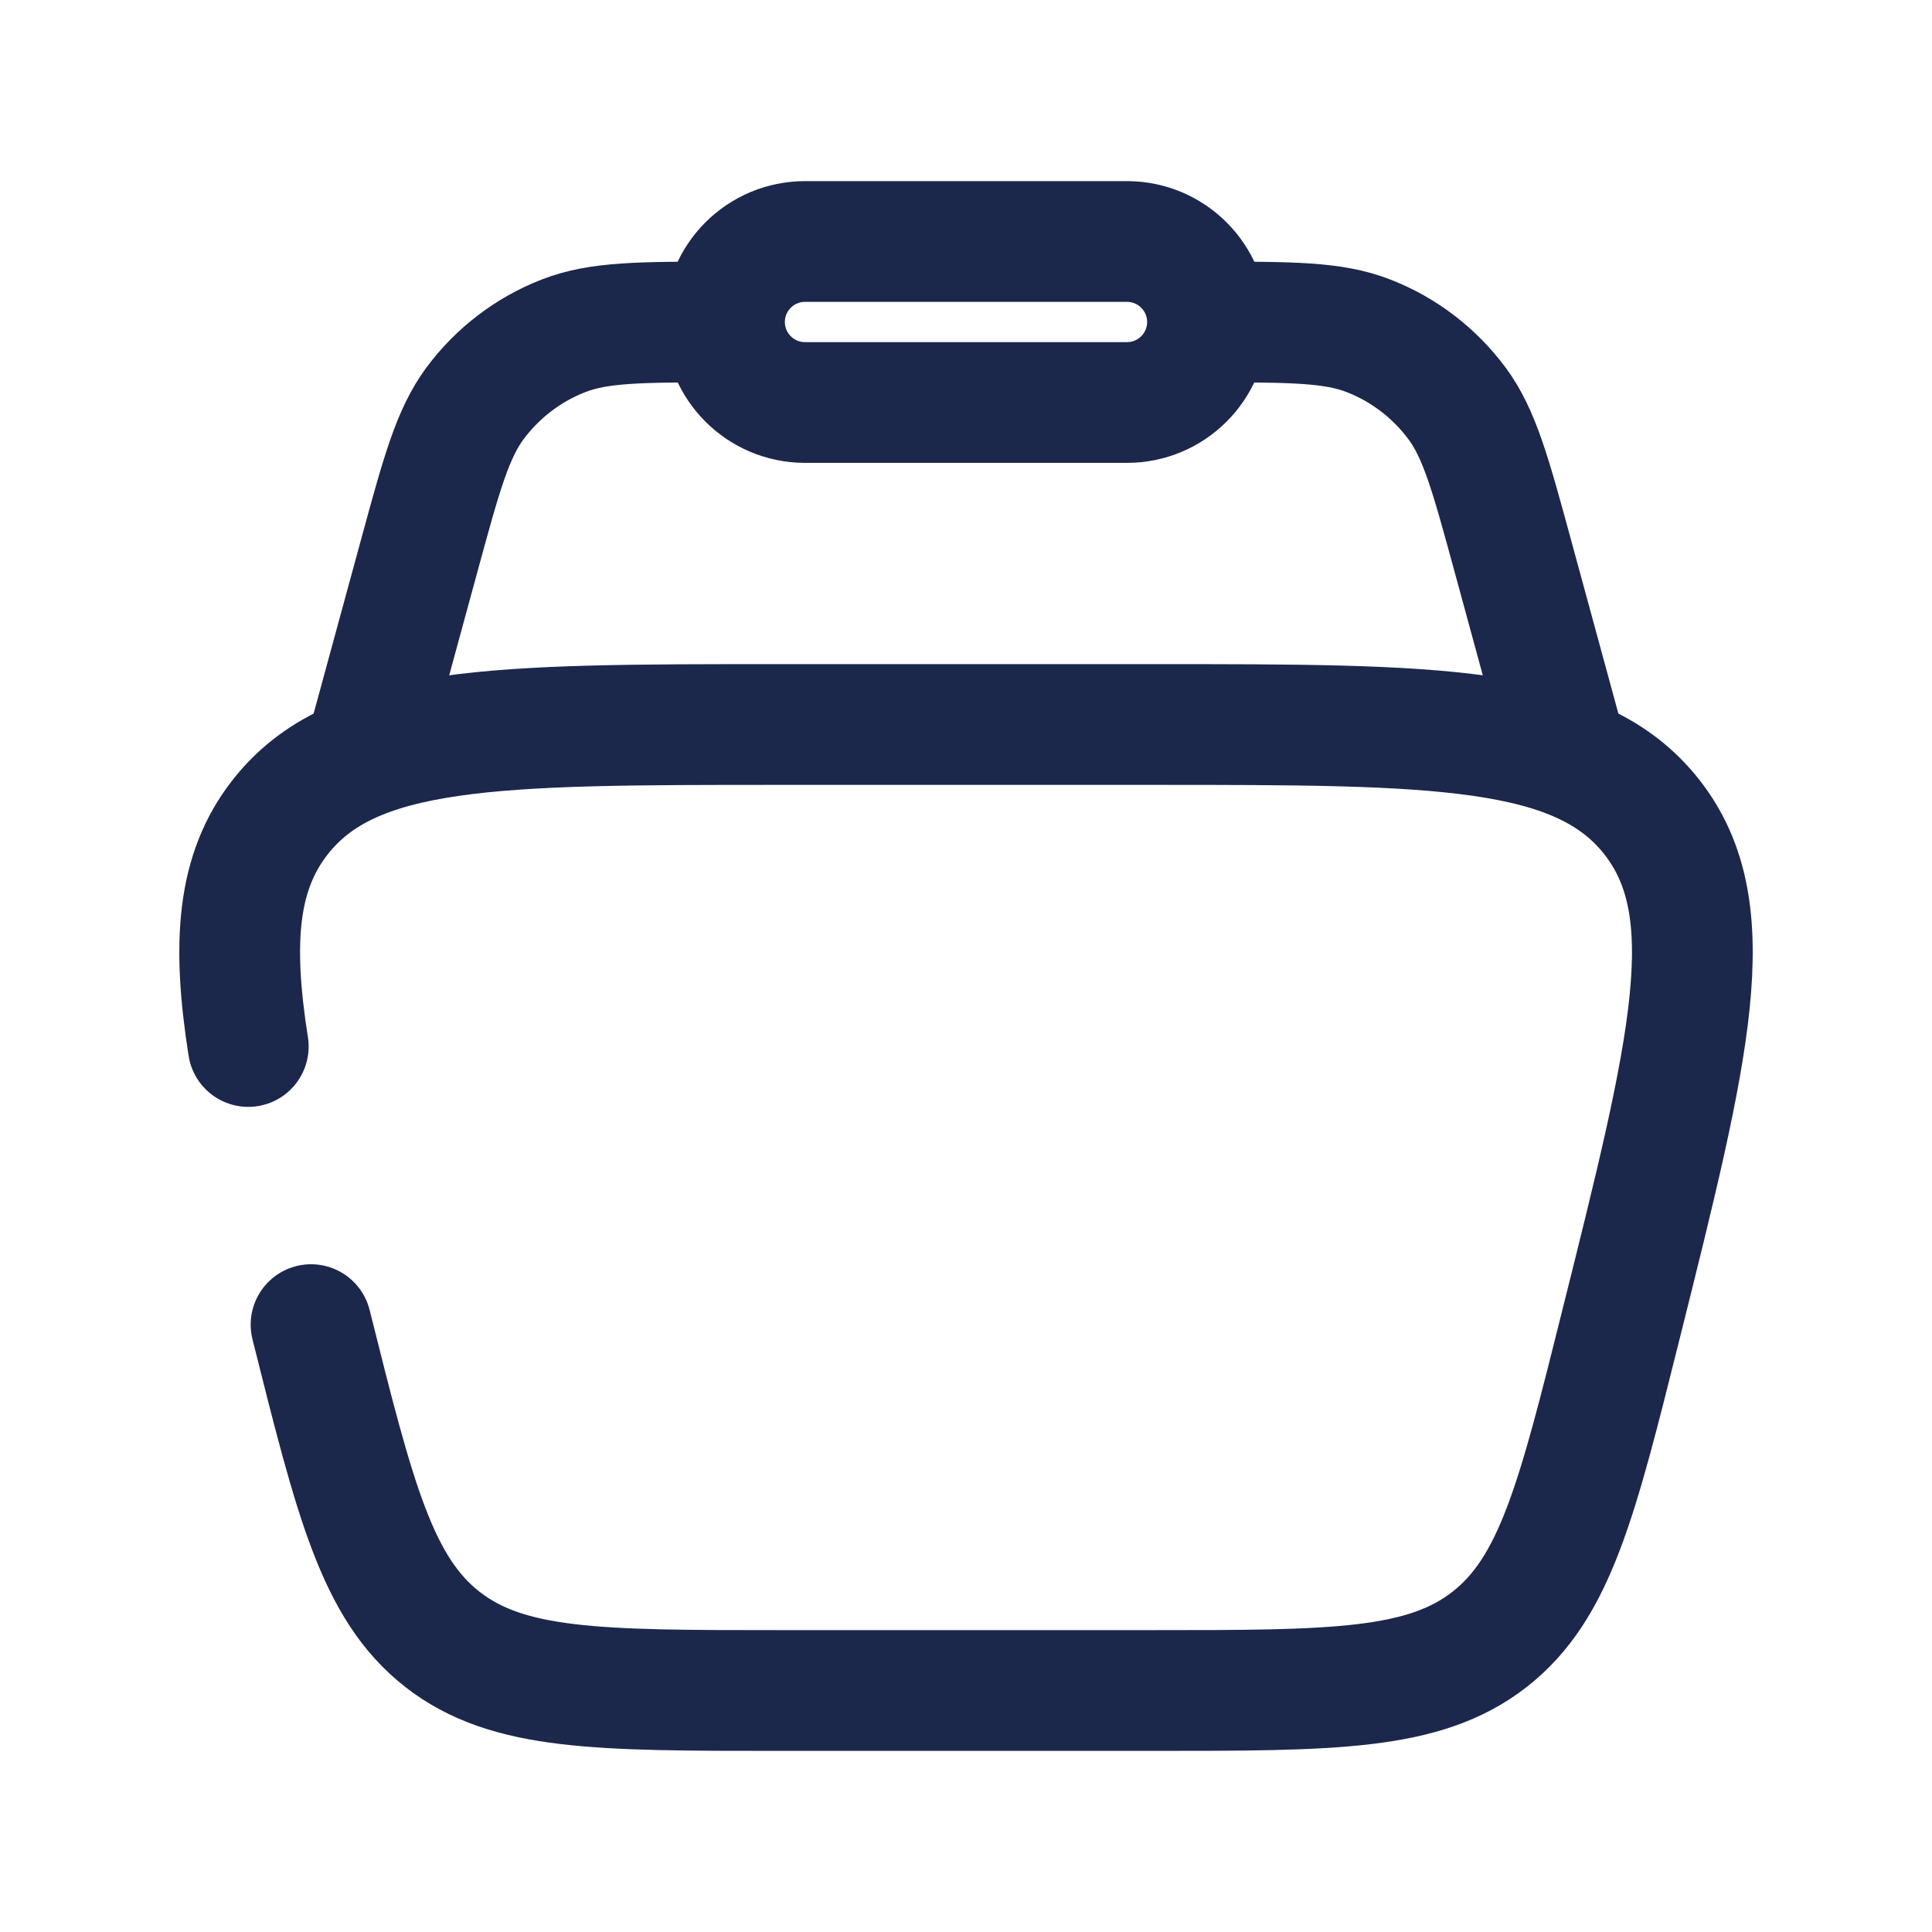
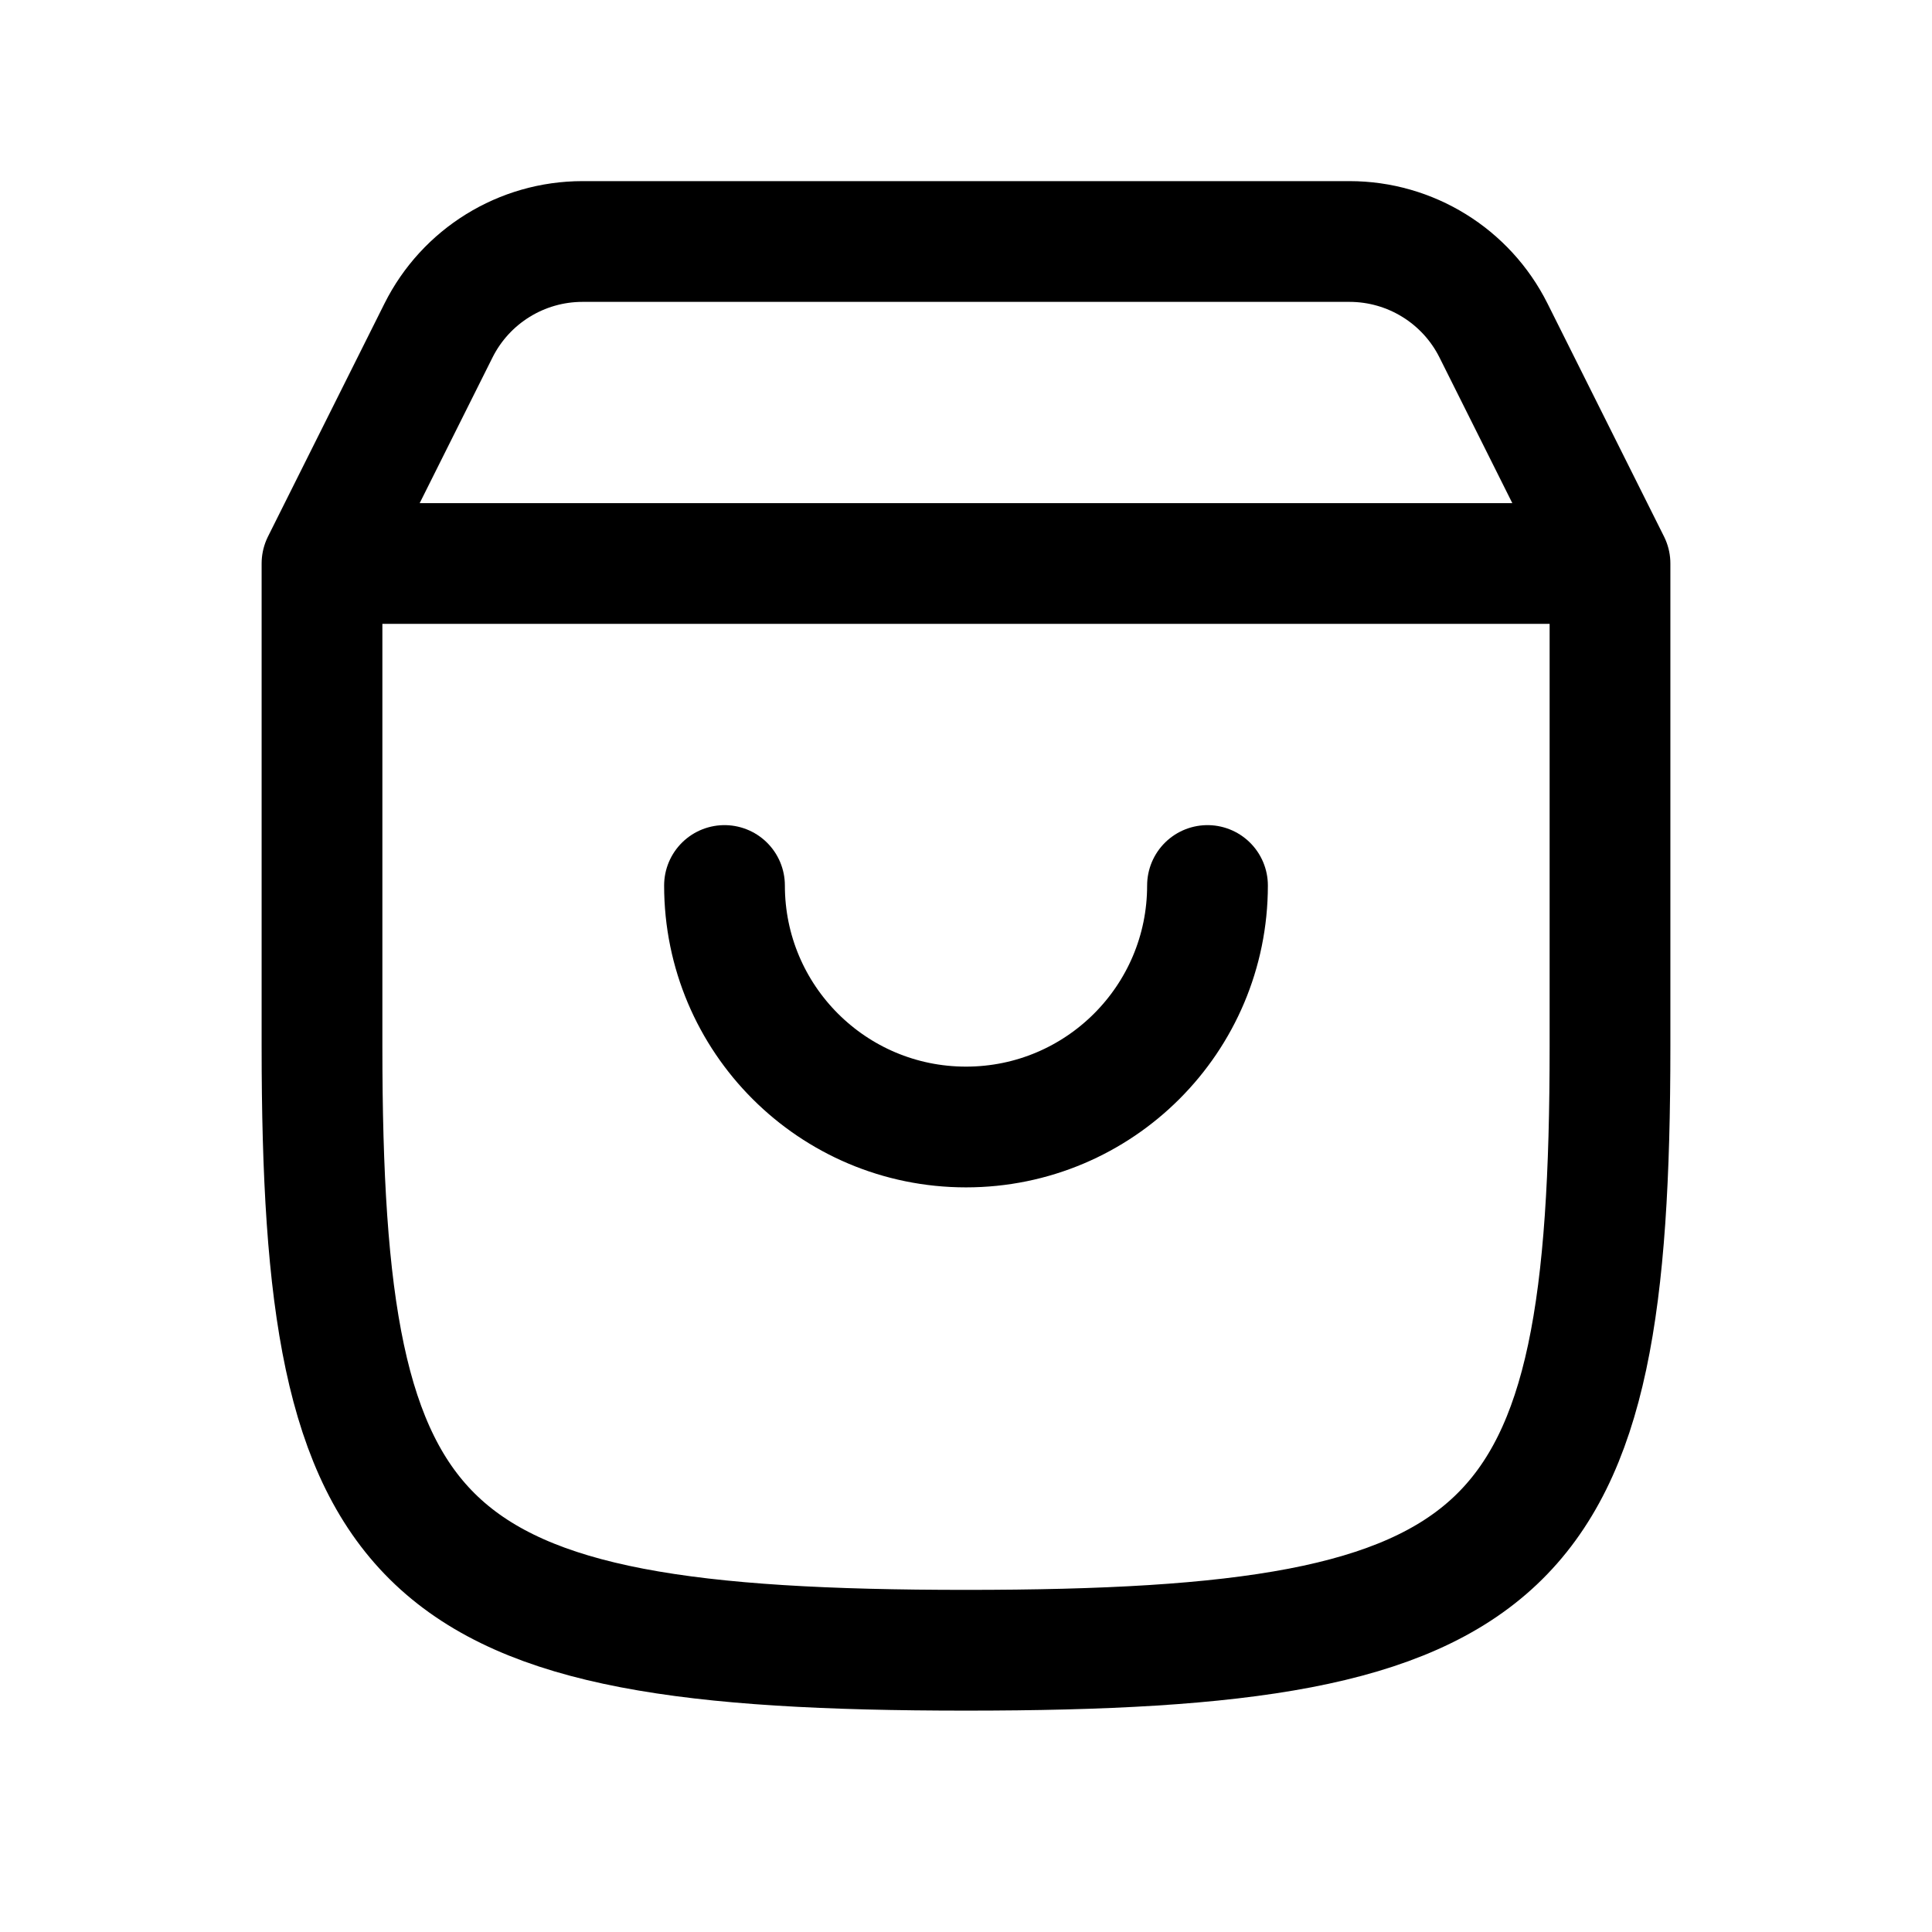
<svg xmlns="http://www.w3.org/2000/svg" viewBox="0 0 24 24" fill="none">
  <g id="SVGRepo_bgCarrier" stroke-width="0" />
  <g id="SVGRepo_tracerCarrier" stroke-linecap="round" stroke-linejoin="round" />
  <g id="SVGRepo_iconCarrier">
-     <path d="M3.864 16.455C4.41 18.638 4.683 19.729 5.496 20.365C6.31 21 7.435 21 9.685 21H14.316C16.565 21 17.69 21 18.504 20.365C19.318 19.729 19.591 18.638 20.136 16.455C20.994 13.023 21.423 11.307 20.523 10.154C19.622 9 17.853 9 14.316 9H9.685C6.147 9 4.379 9 3.478 10.154C2.949 10.831 2.879 11.702 3.084 13" stroke="#1C274C" stroke-width="1.5" stroke-linecap="round" />
-     <path d="M19.5 9.5L18.79 6.895C18.516 5.89 18.379 5.388 18.098 5.009C17.818 4.633 17.438 4.342 17.001 4.172C16.562 4 16.041 4 15 4M4.5 9.5L5.21 6.895C5.484 5.89 5.621 5.388 5.902 5.009C6.182 4.633 6.562 4.342 6.999 4.172C7.438 4 7.959 4 9 4" stroke="#1C274C" stroke-width="1.5" />
-     <path d="M9 4C9 3.448 9.448 3 10 3H14C14.552 3 15 3.448 15 4C15 4.552 14.552 5 14 5H10C9.448 5 9 4.552 9 4Z" stroke="#1C274C" stroke-width="1.5" />
+     <path d="M15 11C15 12.657 13.657 14 12 14C10.343 14 9 12.657 9 11M4 7H20M4 7V13C4 19.367 5.128 20.5 12 20.5C18.872 20.5 20 19.367 20 13V7M4 7L5.447 4.106C5.786 3.428 6.479 3 7.236 3H16.764C17.521 3 18.214 3.428 18.553 4.106L20 7" stroke="#000000" stroke-width="1.5" stroke-linecap="round" stroke-linejoin="round" />
  </g>
</svg>
